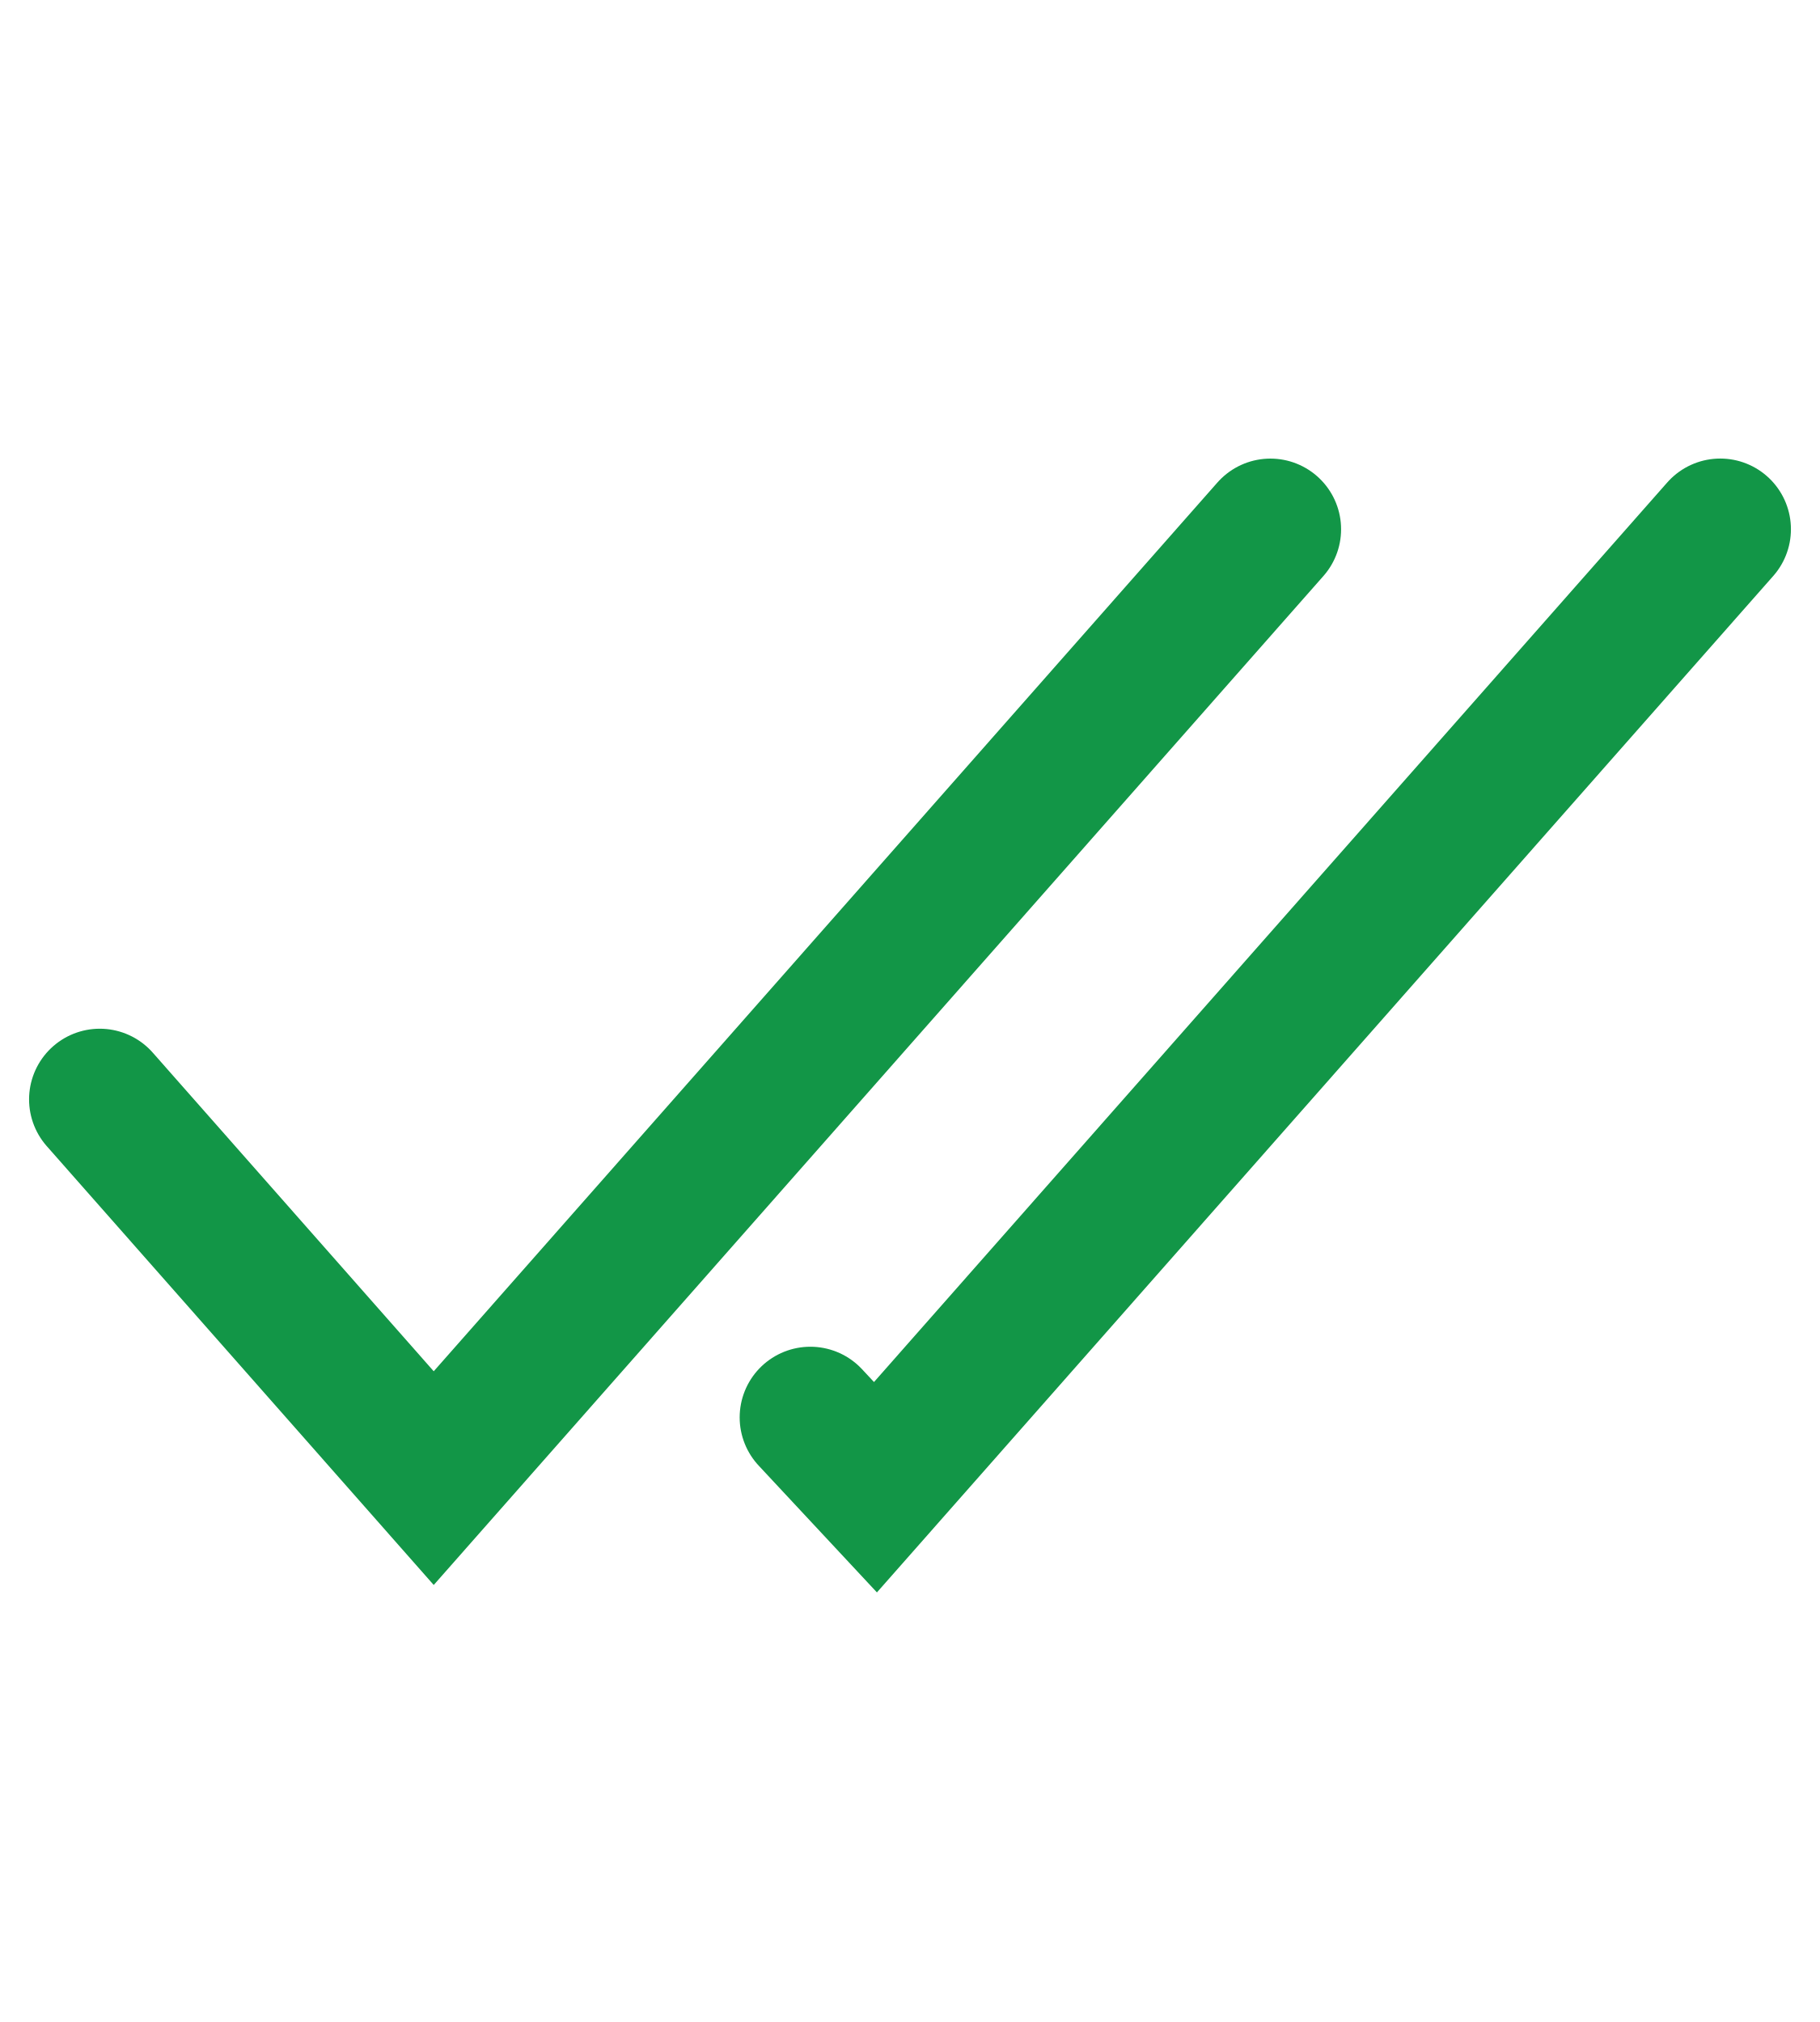
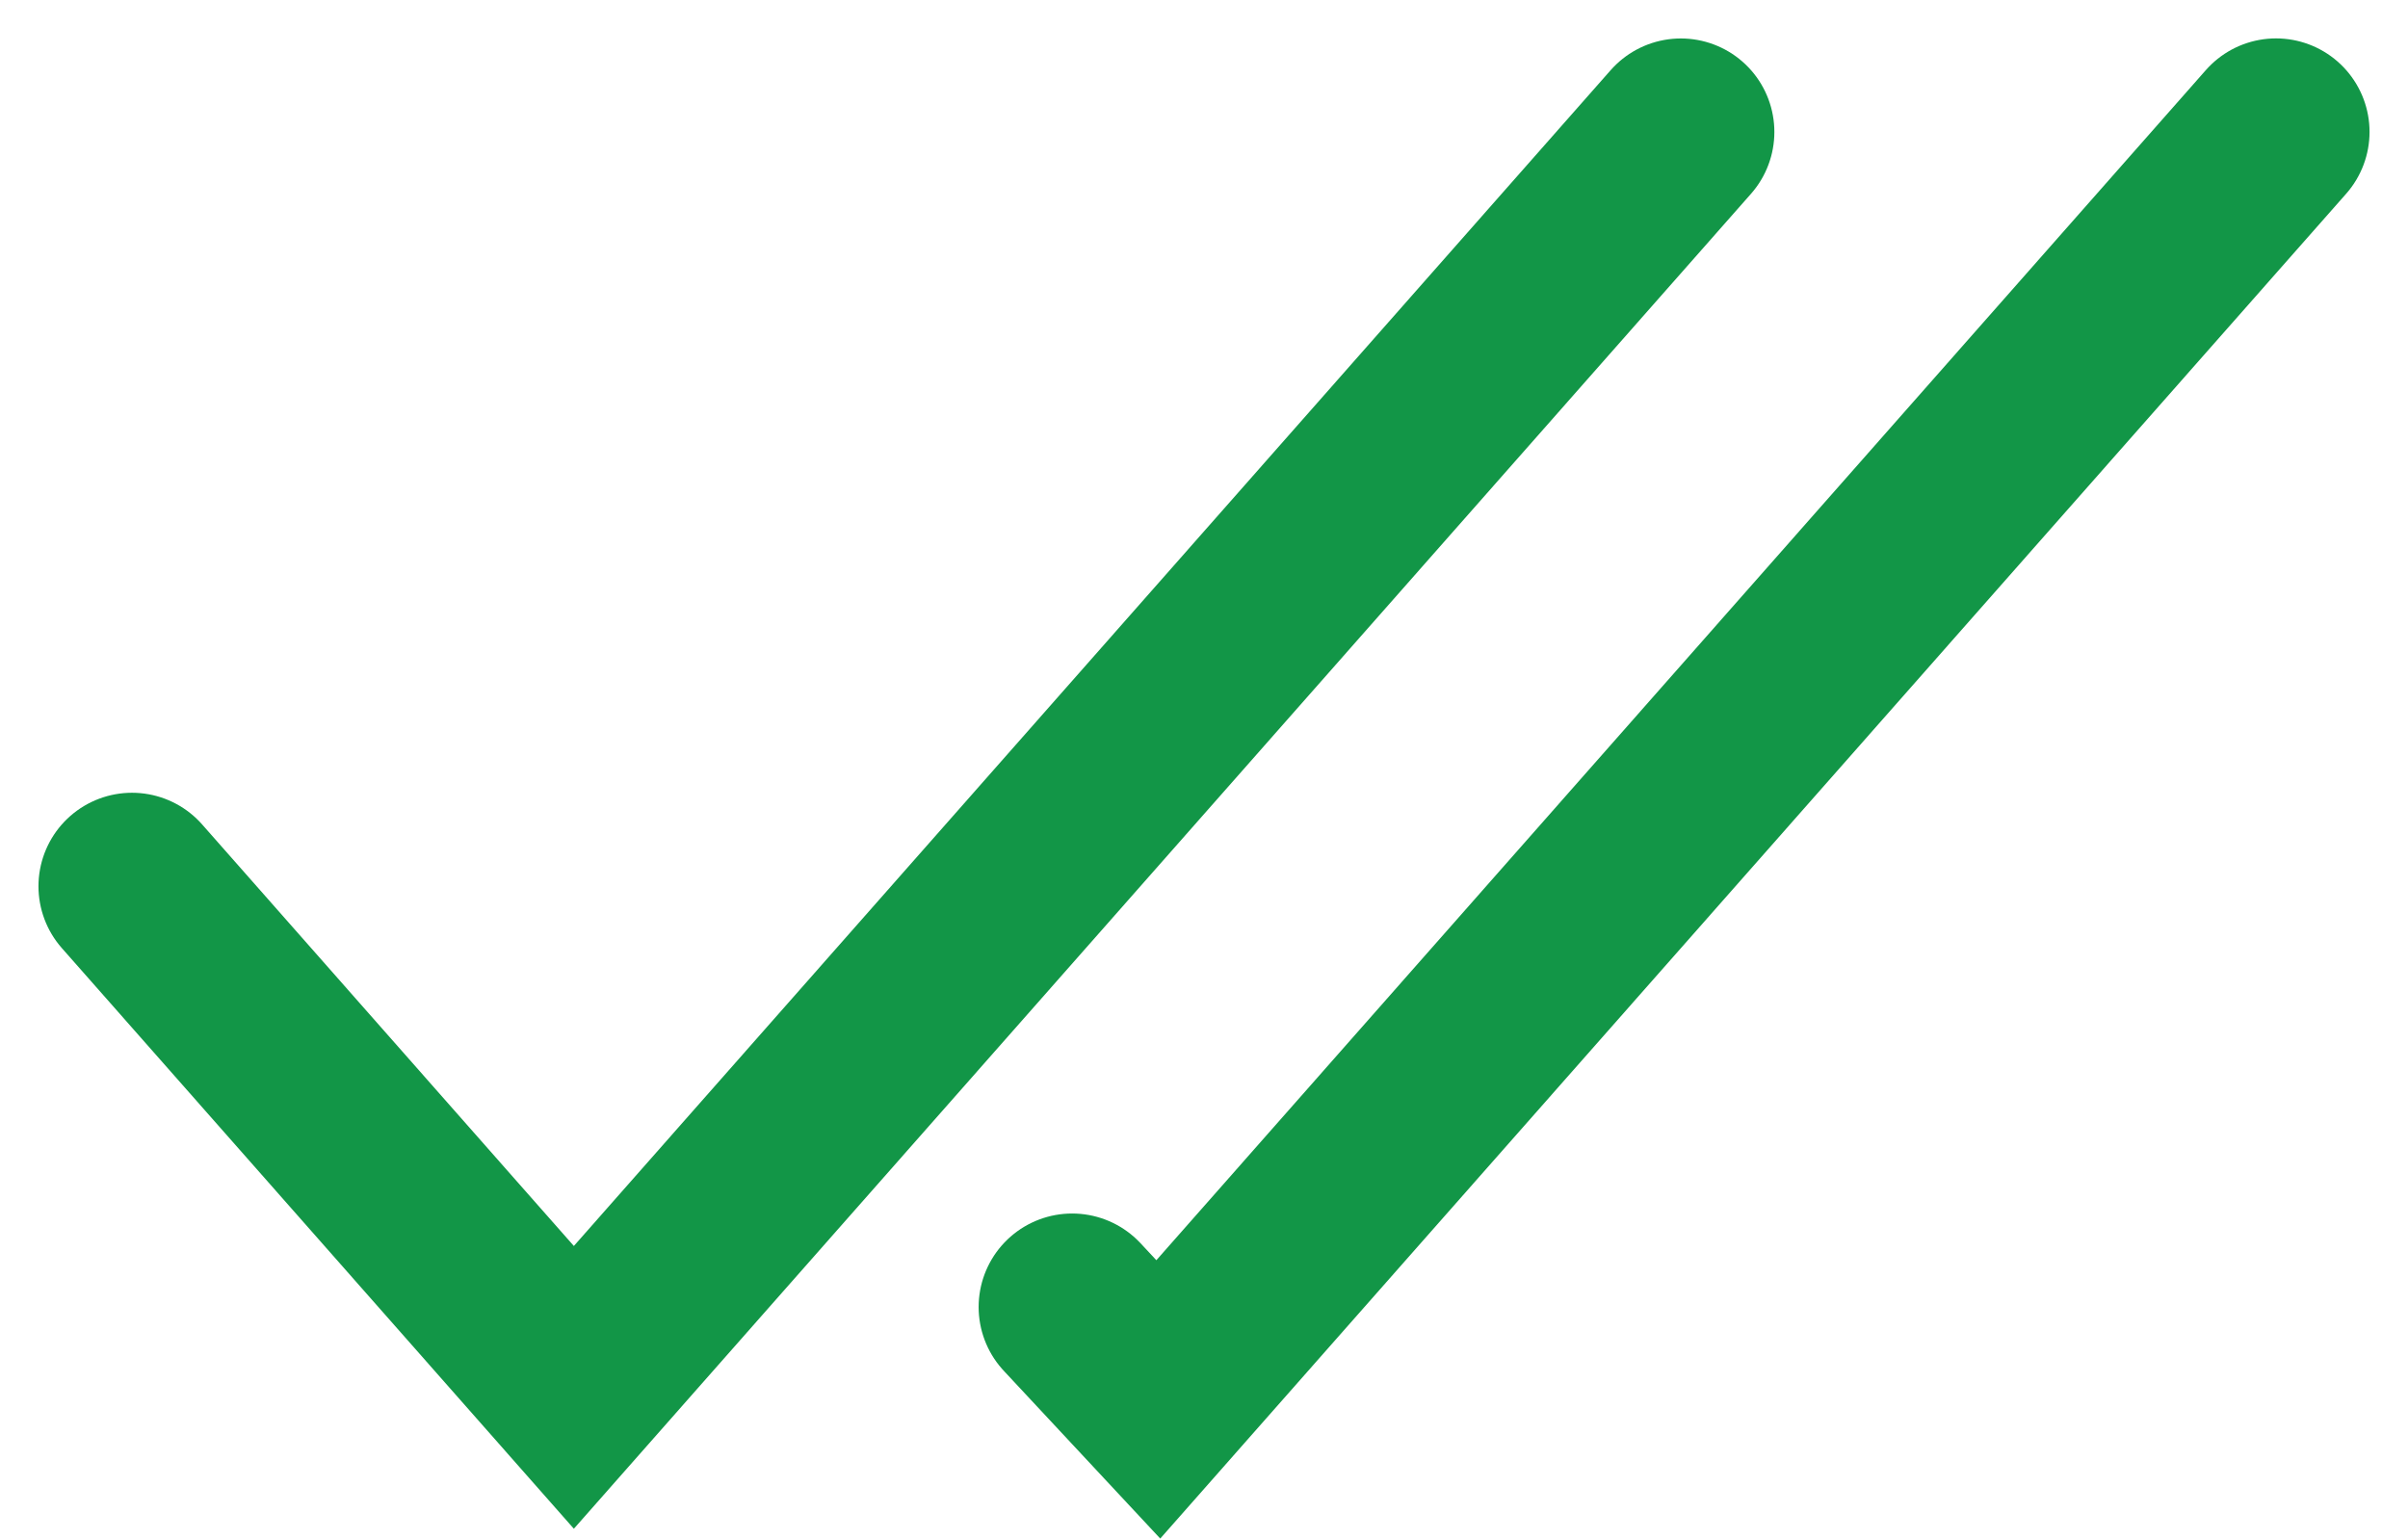
- <svg xmlns="http://www.w3.org/2000/svg" viewBox="0 0 38.626 24.684" style="position:absolute;bottom:0;right:5px;z-index:9999" height="20" width="18">
+ <svg xmlns="http://www.w3.org/2000/svg" viewBox="0 0 38.626 24.684">
  <g data-name="Grupo 1" fill="none" stroke="#129647" stroke-linecap="round" stroke-width="3">
    <path data-name="Caminho 6" d="m17.198 20.968 1.382 1.482L36.509 2.116" />
    <path data-name="Caminho 7" d="m2.117 14.218 7.088 8.039 17.757-20.14" />
  </g>
</svg>
